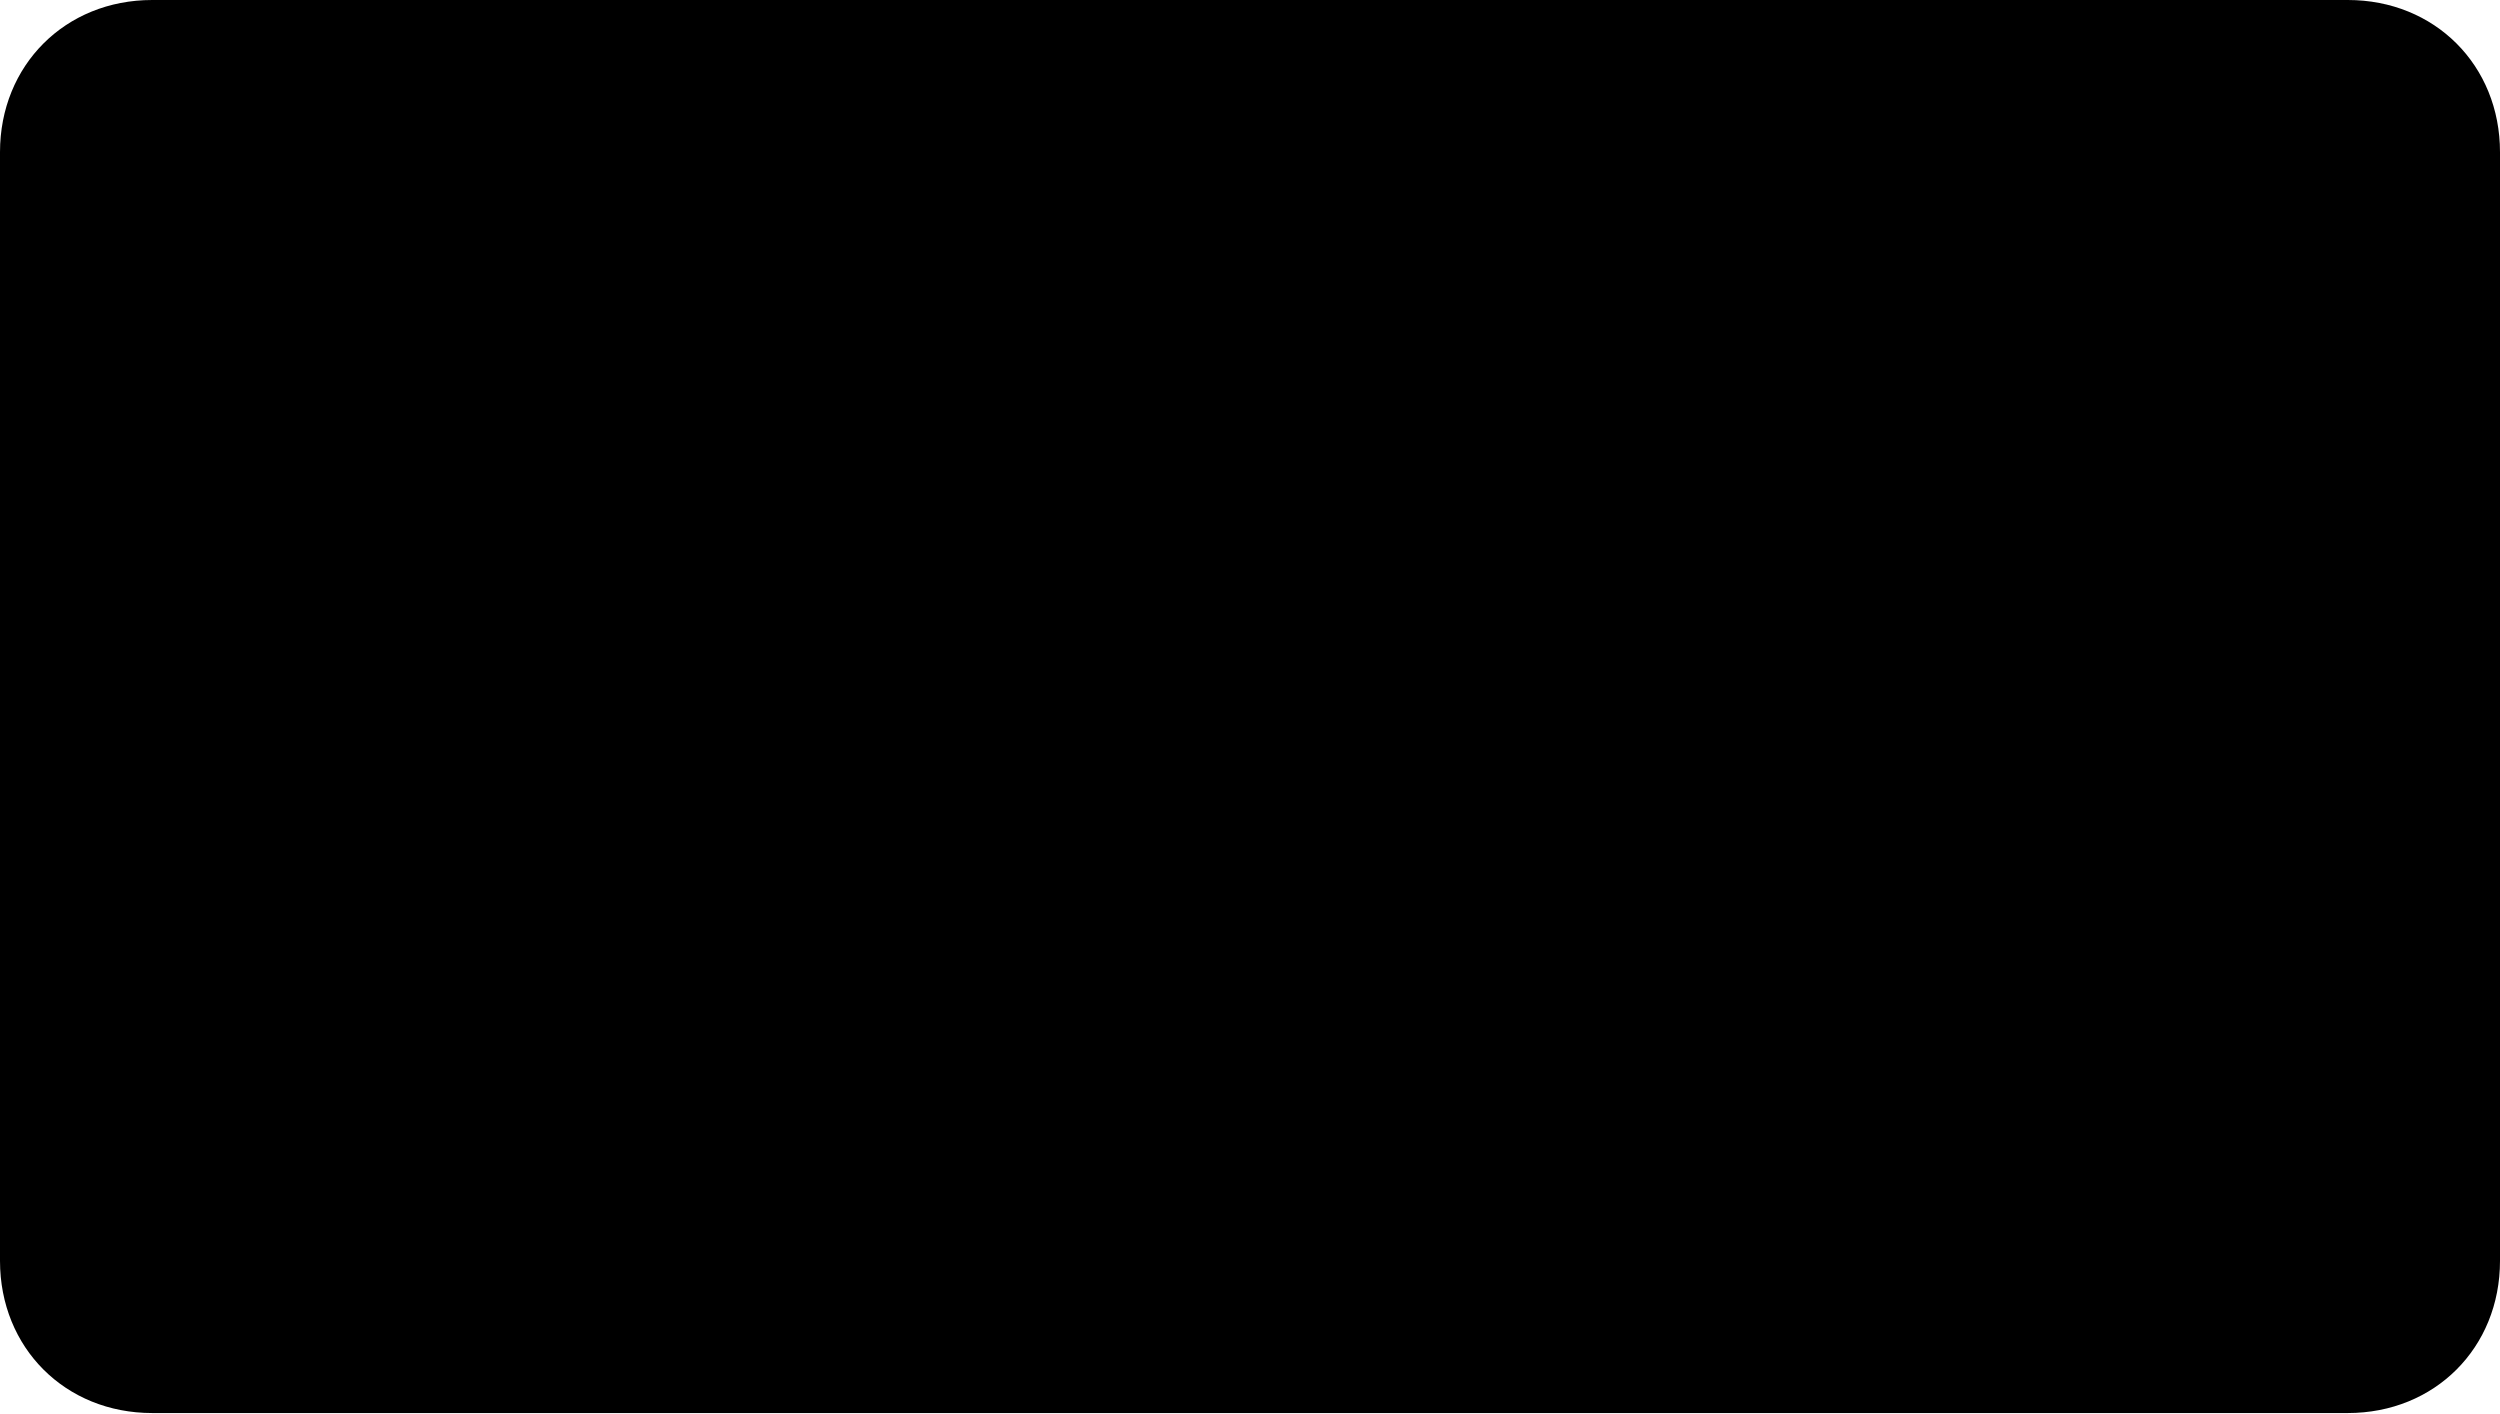
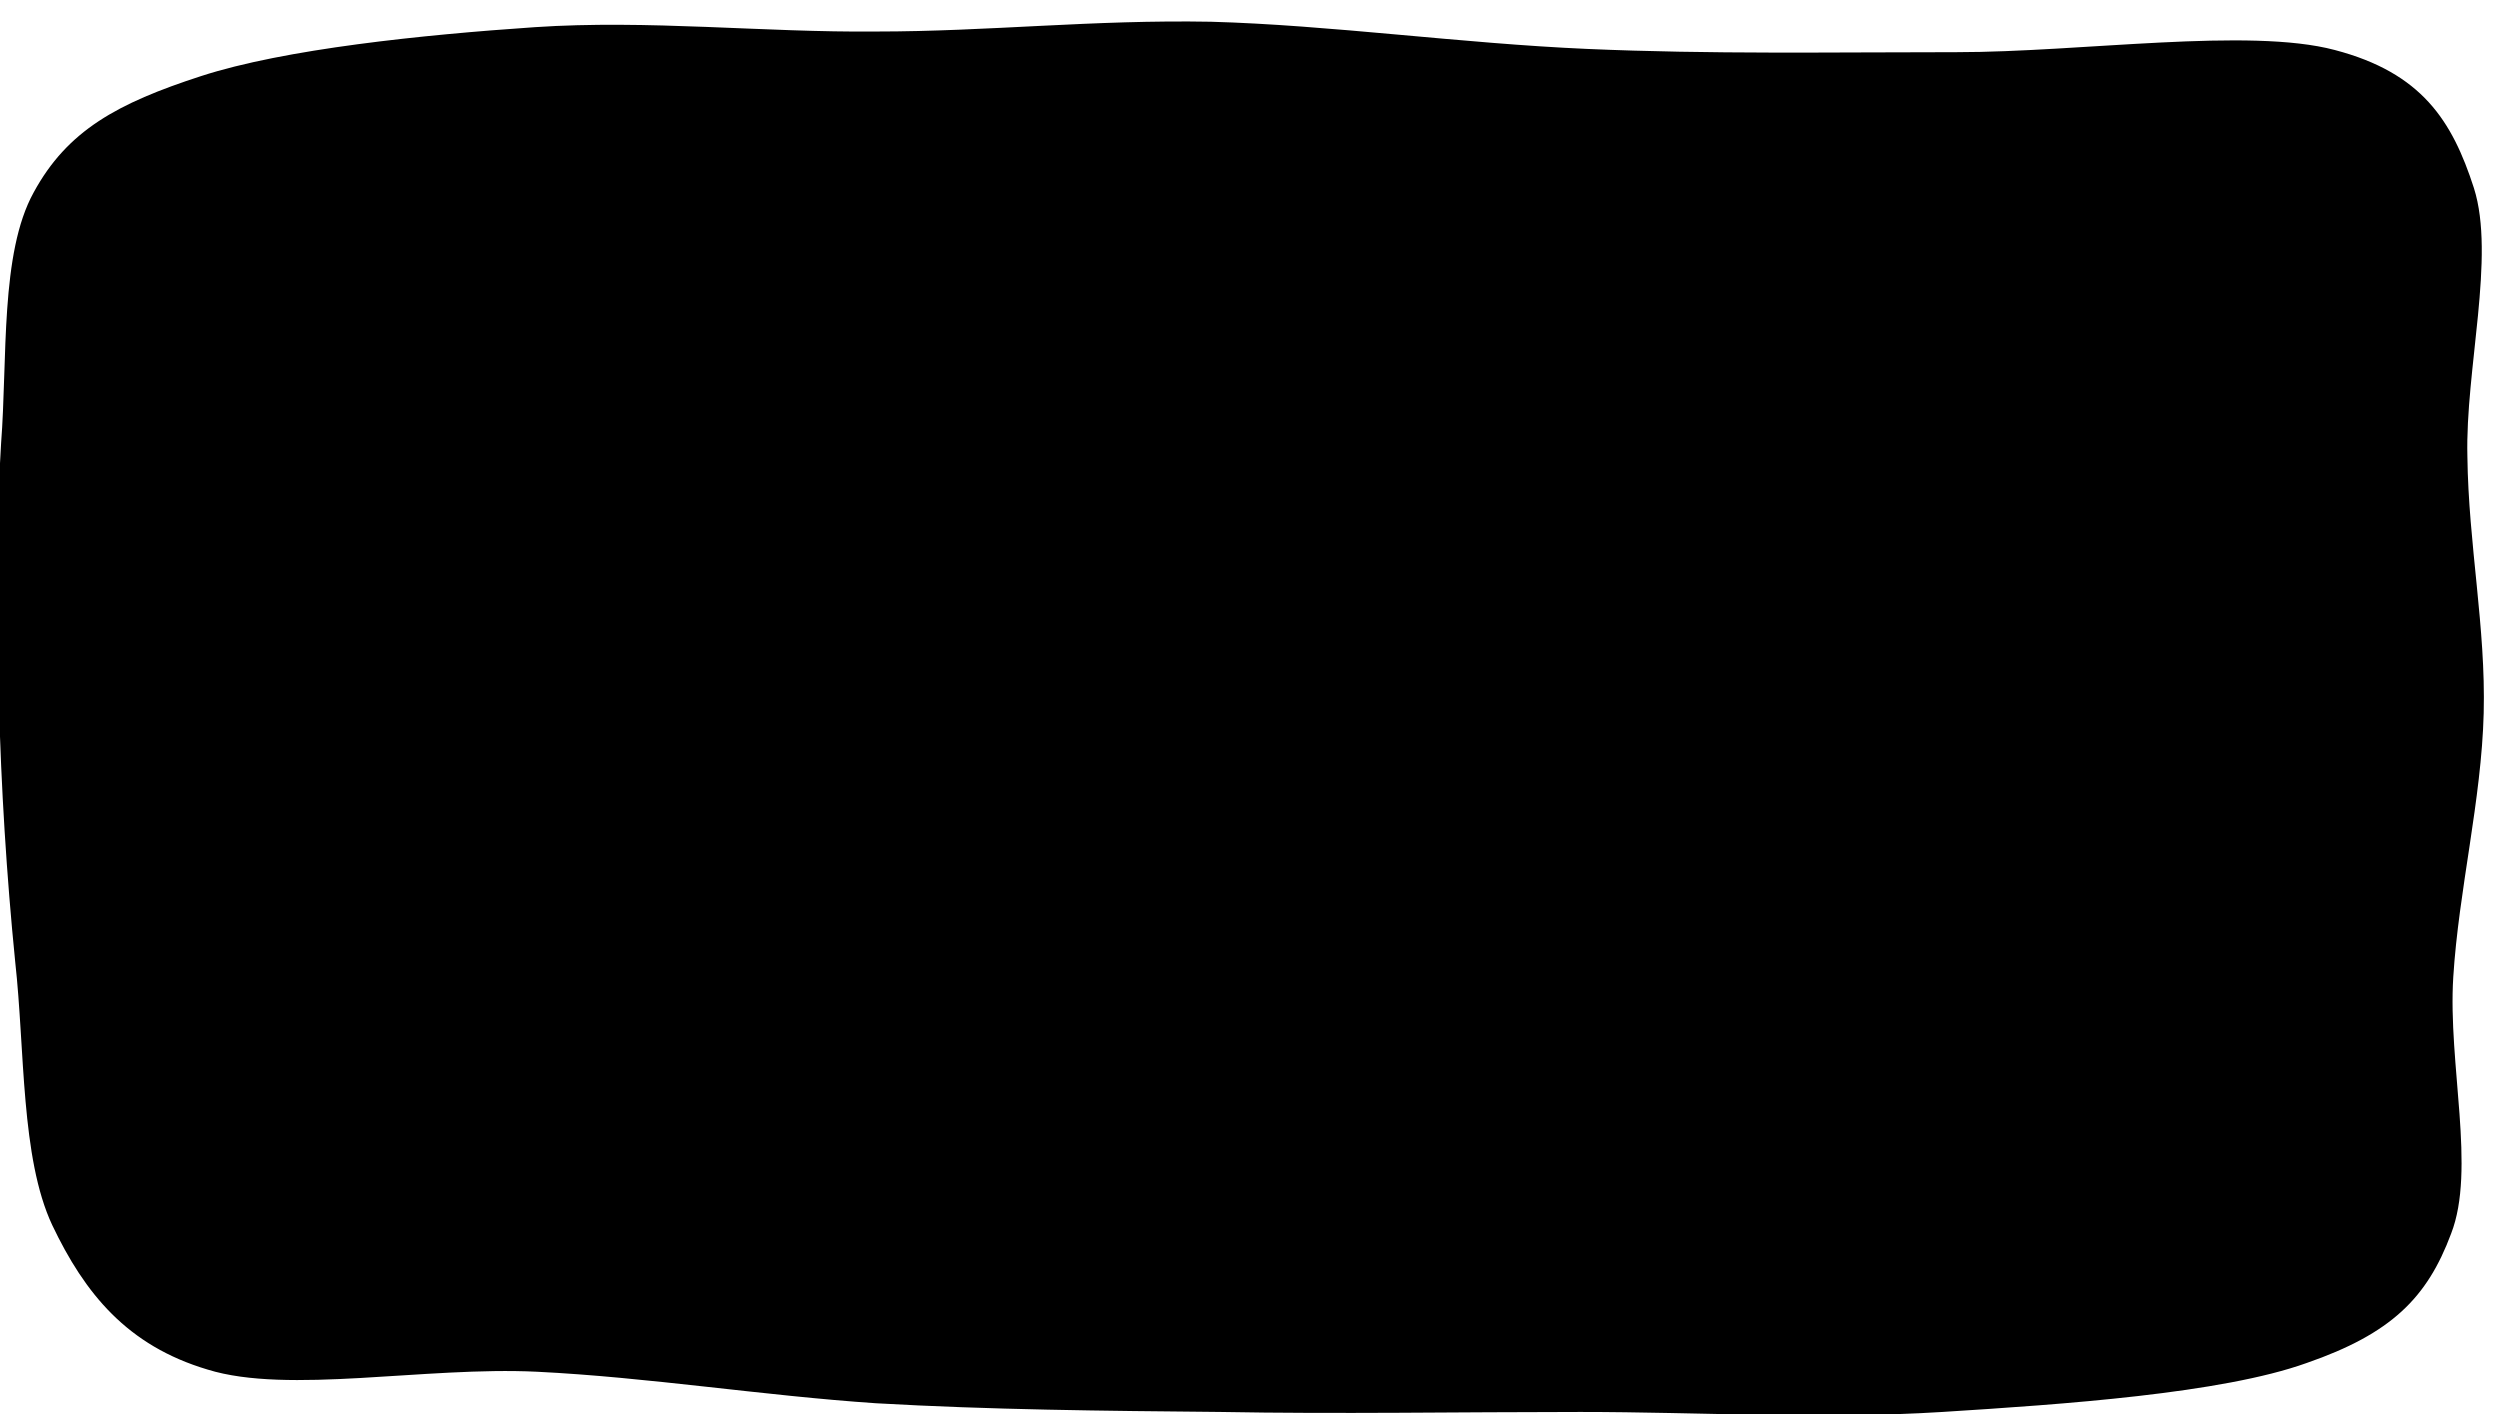
<svg xmlns="http://www.w3.org/2000/svg" viewBox="0 0 230 130">
  <g id="fill">
-     <path d="M14 0 L216 0 C224 0 230 6 230 14 L230 116 C230 124 224 130 216 130 L14 130 C6 130 0 124 0 116 L0 14 C0 6 6 0 14 0 Z" data-color="washCool" data-material="felt" />
-     <path d="M104 14 L214 14 C218 14 220 16 220 20 L220 110 C220 114 218 116 214 116 L104 116 C100 116 98 114 98 110 L98 20 C98 16 100 14 104 14 Z" data-color="paper" data-material="cardstock" />
-     <path d="M50 24 C50 24 26 54 26 72 C26 86 37 96 50 96 C63 96 74 86 74 72 C74 54 50 24 50 24 Z" data-color="accentCool" data-material="felt" />
-     <path d="M40 66 C40 62 44 58 47 58 C45 62 44 66 44 70 C44 74 41 72 40 70 Z" data-color="paper" data-material="cardstock" />
+     <path d="M18.5 7 C26.2 4.5 38.9 3.2 49.2 2.5 C59.6 1.8 70.3 3 80.6 2.9 C91 2.9 100.5 1.8 111.4 2 C122.3 2.3 134.5 4 146 4.5 C157.4 5 168.5 4.8 180 4.8 C191.5 4.8 206.9 2.5 214.8 4.6 C222.8 6.7 225.6 11.1 227.6 17.3 C229.6 23.6 226.8 34 227 42 C227.1 50.1 228.7 57.7 228.5 65.6 C228.3 73.6 226.2 81.9 225.7 89.9 C225.2 97.9 227.8 107.6 225.5 113.5 C223.3 119.4 220 122.7 212.2 125.4 C204.4 128.2 189.8 129.2 178.7 129.9 C167.6 130.6 156.4 129.9 145.4 129.9 C134.3 129.9 123 130.1 112.3 129.9 C101.5 129.8 91.1 129.7 80.6 129.1 C70.2 128.4 59.6 126.7 49.4 126.2 C39.1 125.7 26.5 128.3 19.1 126 C11.7 123.8 7.8 119 4.8 112.7 C1.9 106.5 2.3 96.6 1.4 88.5 C0.6 80.5 0.1 72.4 -0.1 64.5 C-0.3 56.5 -0.4 48.6 0.1 40.8 C0.7 33 0 23.3 3.1 17.7 C6.2 12 10.8 9.5 18.5 7 Z" data-color="washCool" data-material="felt" />
+     <path d="M106.3 17.5 C111.9 16 124.1 17.8 133.1 17.2 C142 16.5 151.1 13.9 160 13.7 C168.8 13.4 177.4 15.1 186 15.7 C194.6 16.3 206.2 15.5 211.8 17.2 C217.4 19 218.4 18.1 219.7 26.2 C221.1 34.3 219.9 52.4 219.8 65.8 C219.6 79.2 220.2 98.5 218.6 106.5 C216.9 114.5 215.6 112.7 210 114 C204.4 115.3 193.3 113.9 184.9 114.2 C176.6 114.5 168.3 115.6 159.8 115.8 C151.3 116.1 142.4 116 134 115.6 C125.5 115.2 115.3 115.1 109.1 113.4 C102.9 111.7 98.8 113.6 97 105.4 C95.2 97.2 97.8 77.6 98.2 64.4 C98.5 51.1 97.7 33.8 99.1 26 C100.4 18.2 100.6 19 106.3 17.5 Z" data-color="paper" data-material="cardstock" />
+     <path d="M50 22 C53.3 22 56.3 38.3 60 46 C63.7 53.7 69.7 62 72 68 C74.3 74 75.3 77.5 74 82 C72.7 86.5 68 92.3 64 95 C60 97.7 54.7 98 50 98 C45.3 98 40 97.7 36 95 C32 92.3 27.3 86.5 26 82 C24.7 77.5 25.7 74 28 68 C30.3 62 36.3 53.7 40 46 C43.7 38.3 46.7 22 50 22 Z" data-color="accentCool" data-material="felt" />
+     <path d="M40 70 C40 67.8 40 64 41 62 C42 60 45 57.7 46 58 C47 58.3 47.2 61.7 47 64 C46.8 66.3 46 70.2 45 72 C44 73.8 41.8 75.3 41 75 C40.2 74.7 40 72.2 40 70 Z" data-color="paper" data-material="cardstock" />
  </g>
  <g id="line">
-     <path d="M10 8 L220 8 L220 122 L10 122 Z" data-color="paper" data-w="0.8" data-stitch="running" />
+     <path d="M16 14 C23.3 13.5 44.3 11.2 60 11 C75.7 10.8 91.7 13.2 110 13 C128.3 12.8 152.7 9.8 170 10 C187.3 10.2 205.7 5.7 214 14 C222.3 22.3 219.7 43 220 60 C220.3 77 226 106 216 116 C206 126 179.3 119.7 160 120 C140.7 120.3 120 118 100 118 C80 118 54.7 120.3 40 120 C25.3 119.7 17.3 126 12 116 C6.7 106 7.7 76.7 8 60 C8.3 43.3 13 23.3 14 16" data-color="paper" data-w="0.8" data-stitch="running" />
  </g>
</svg>
